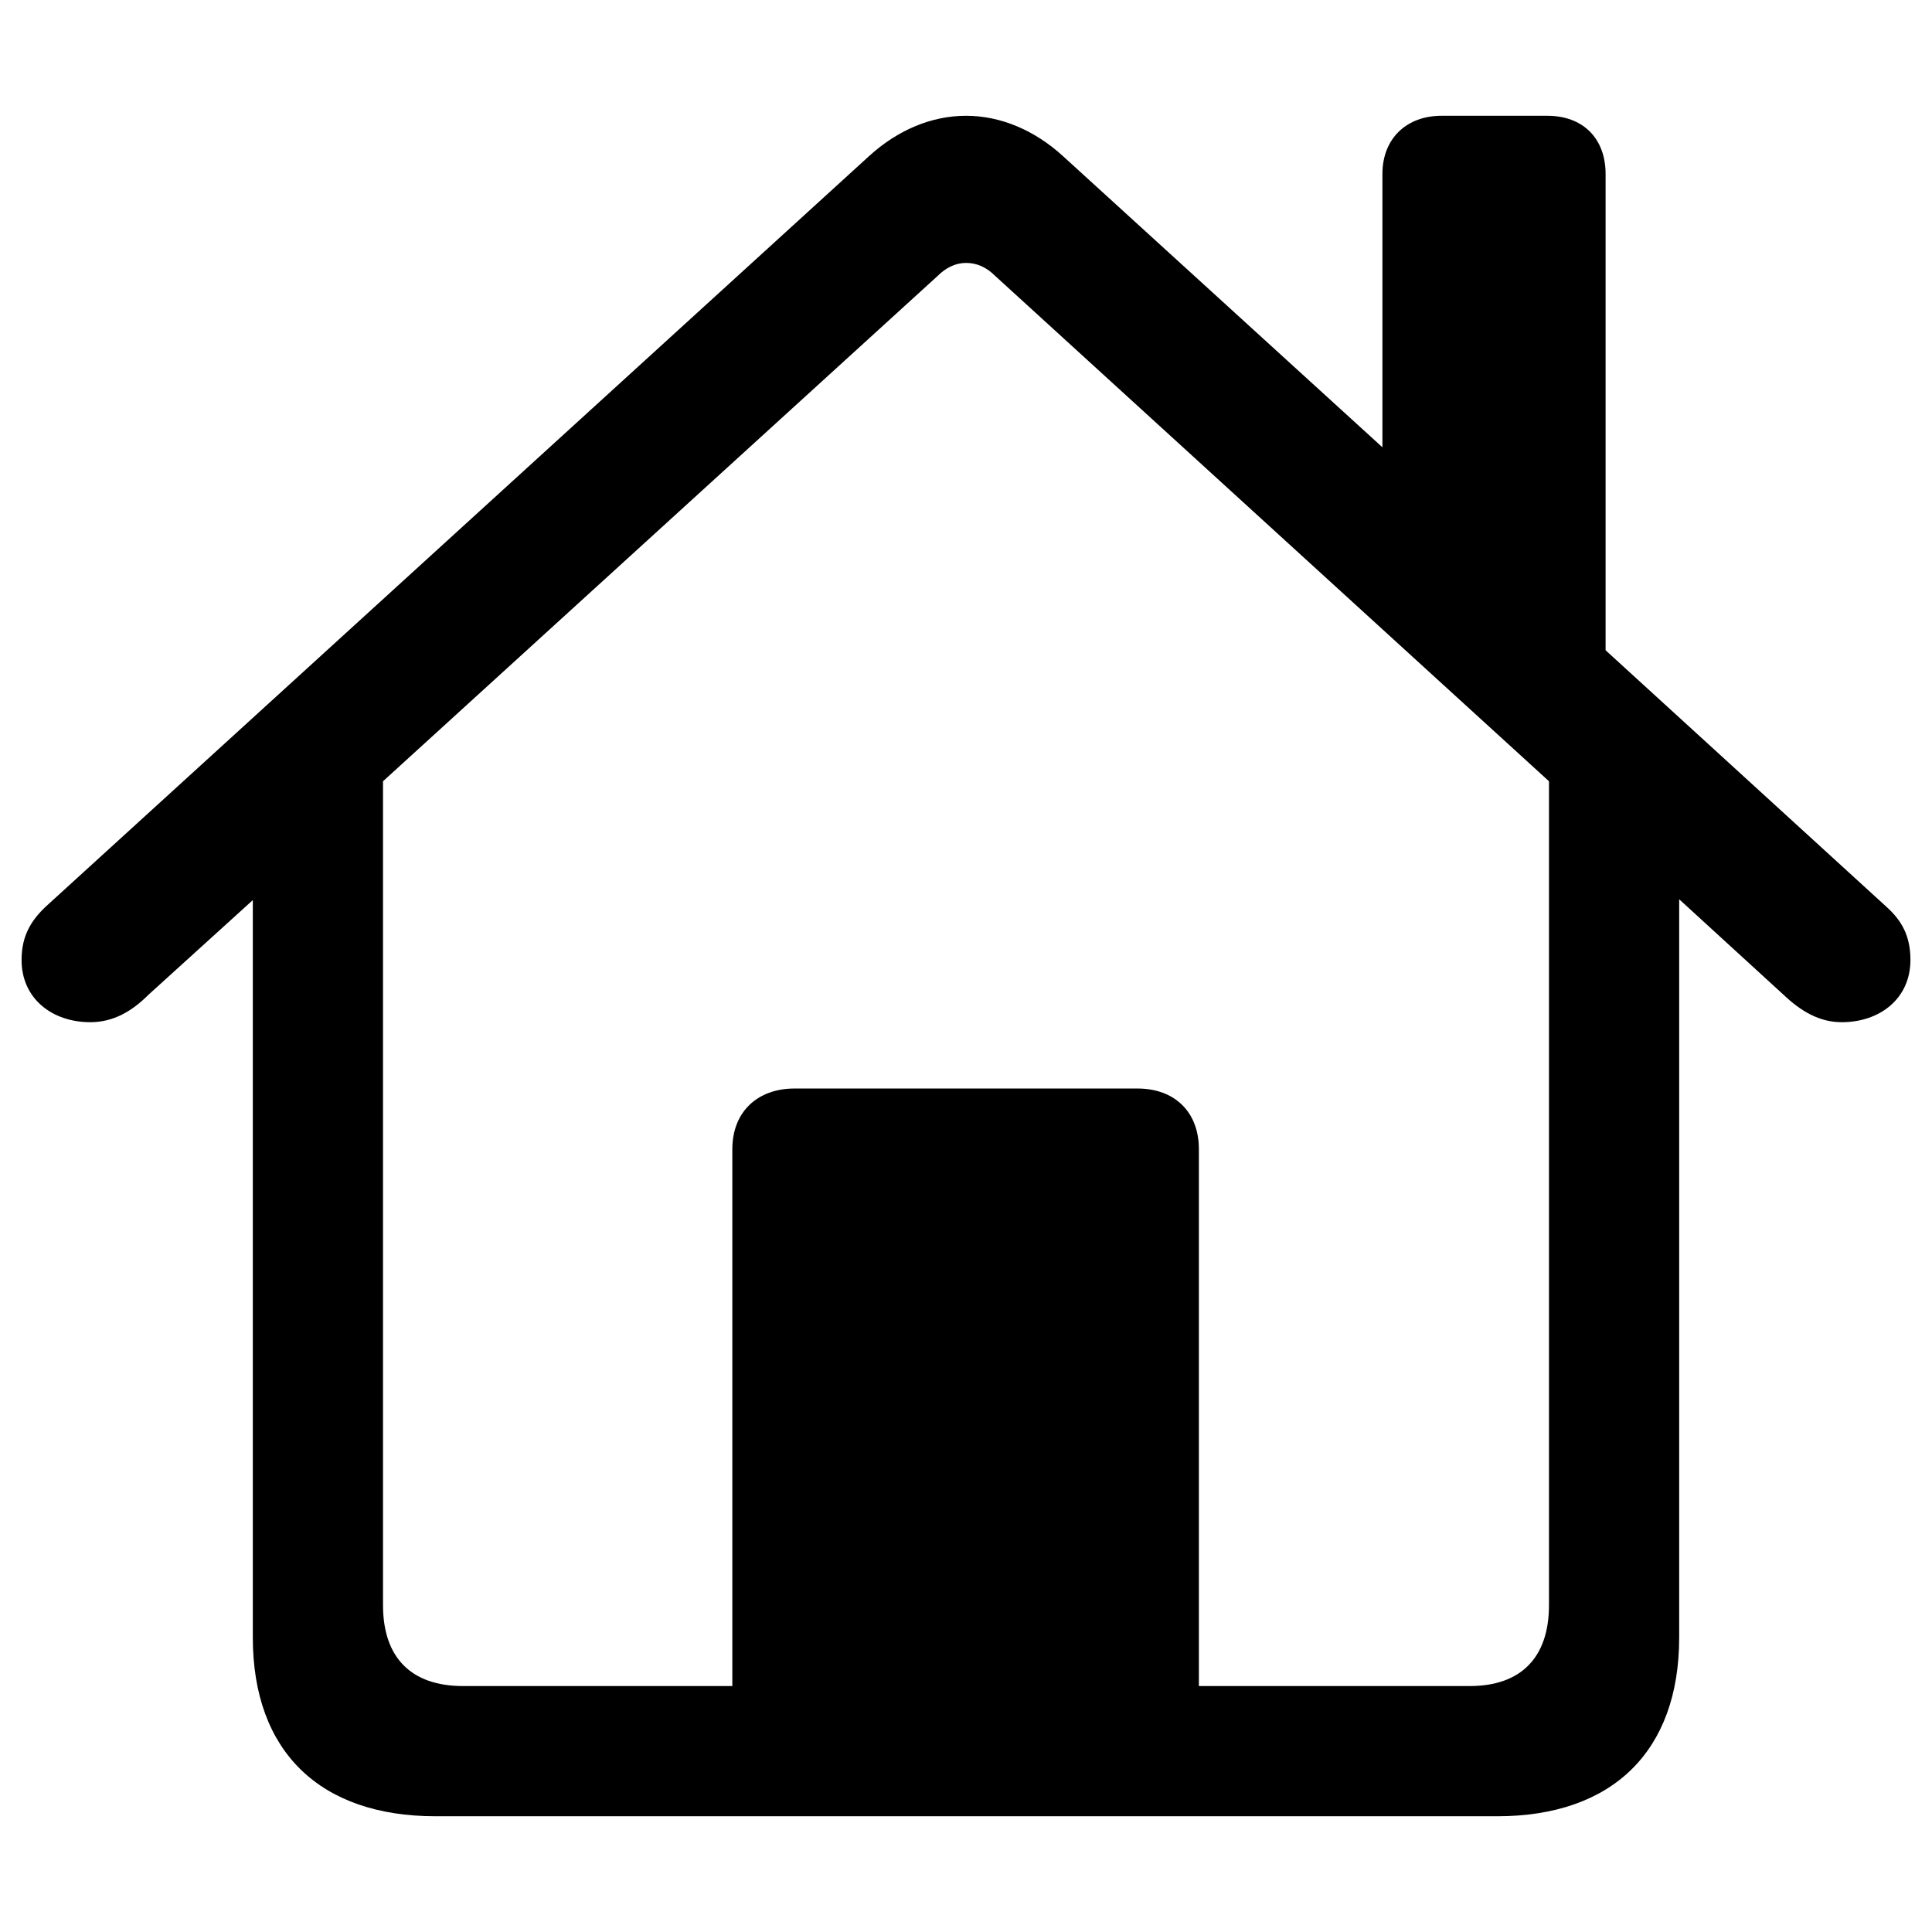
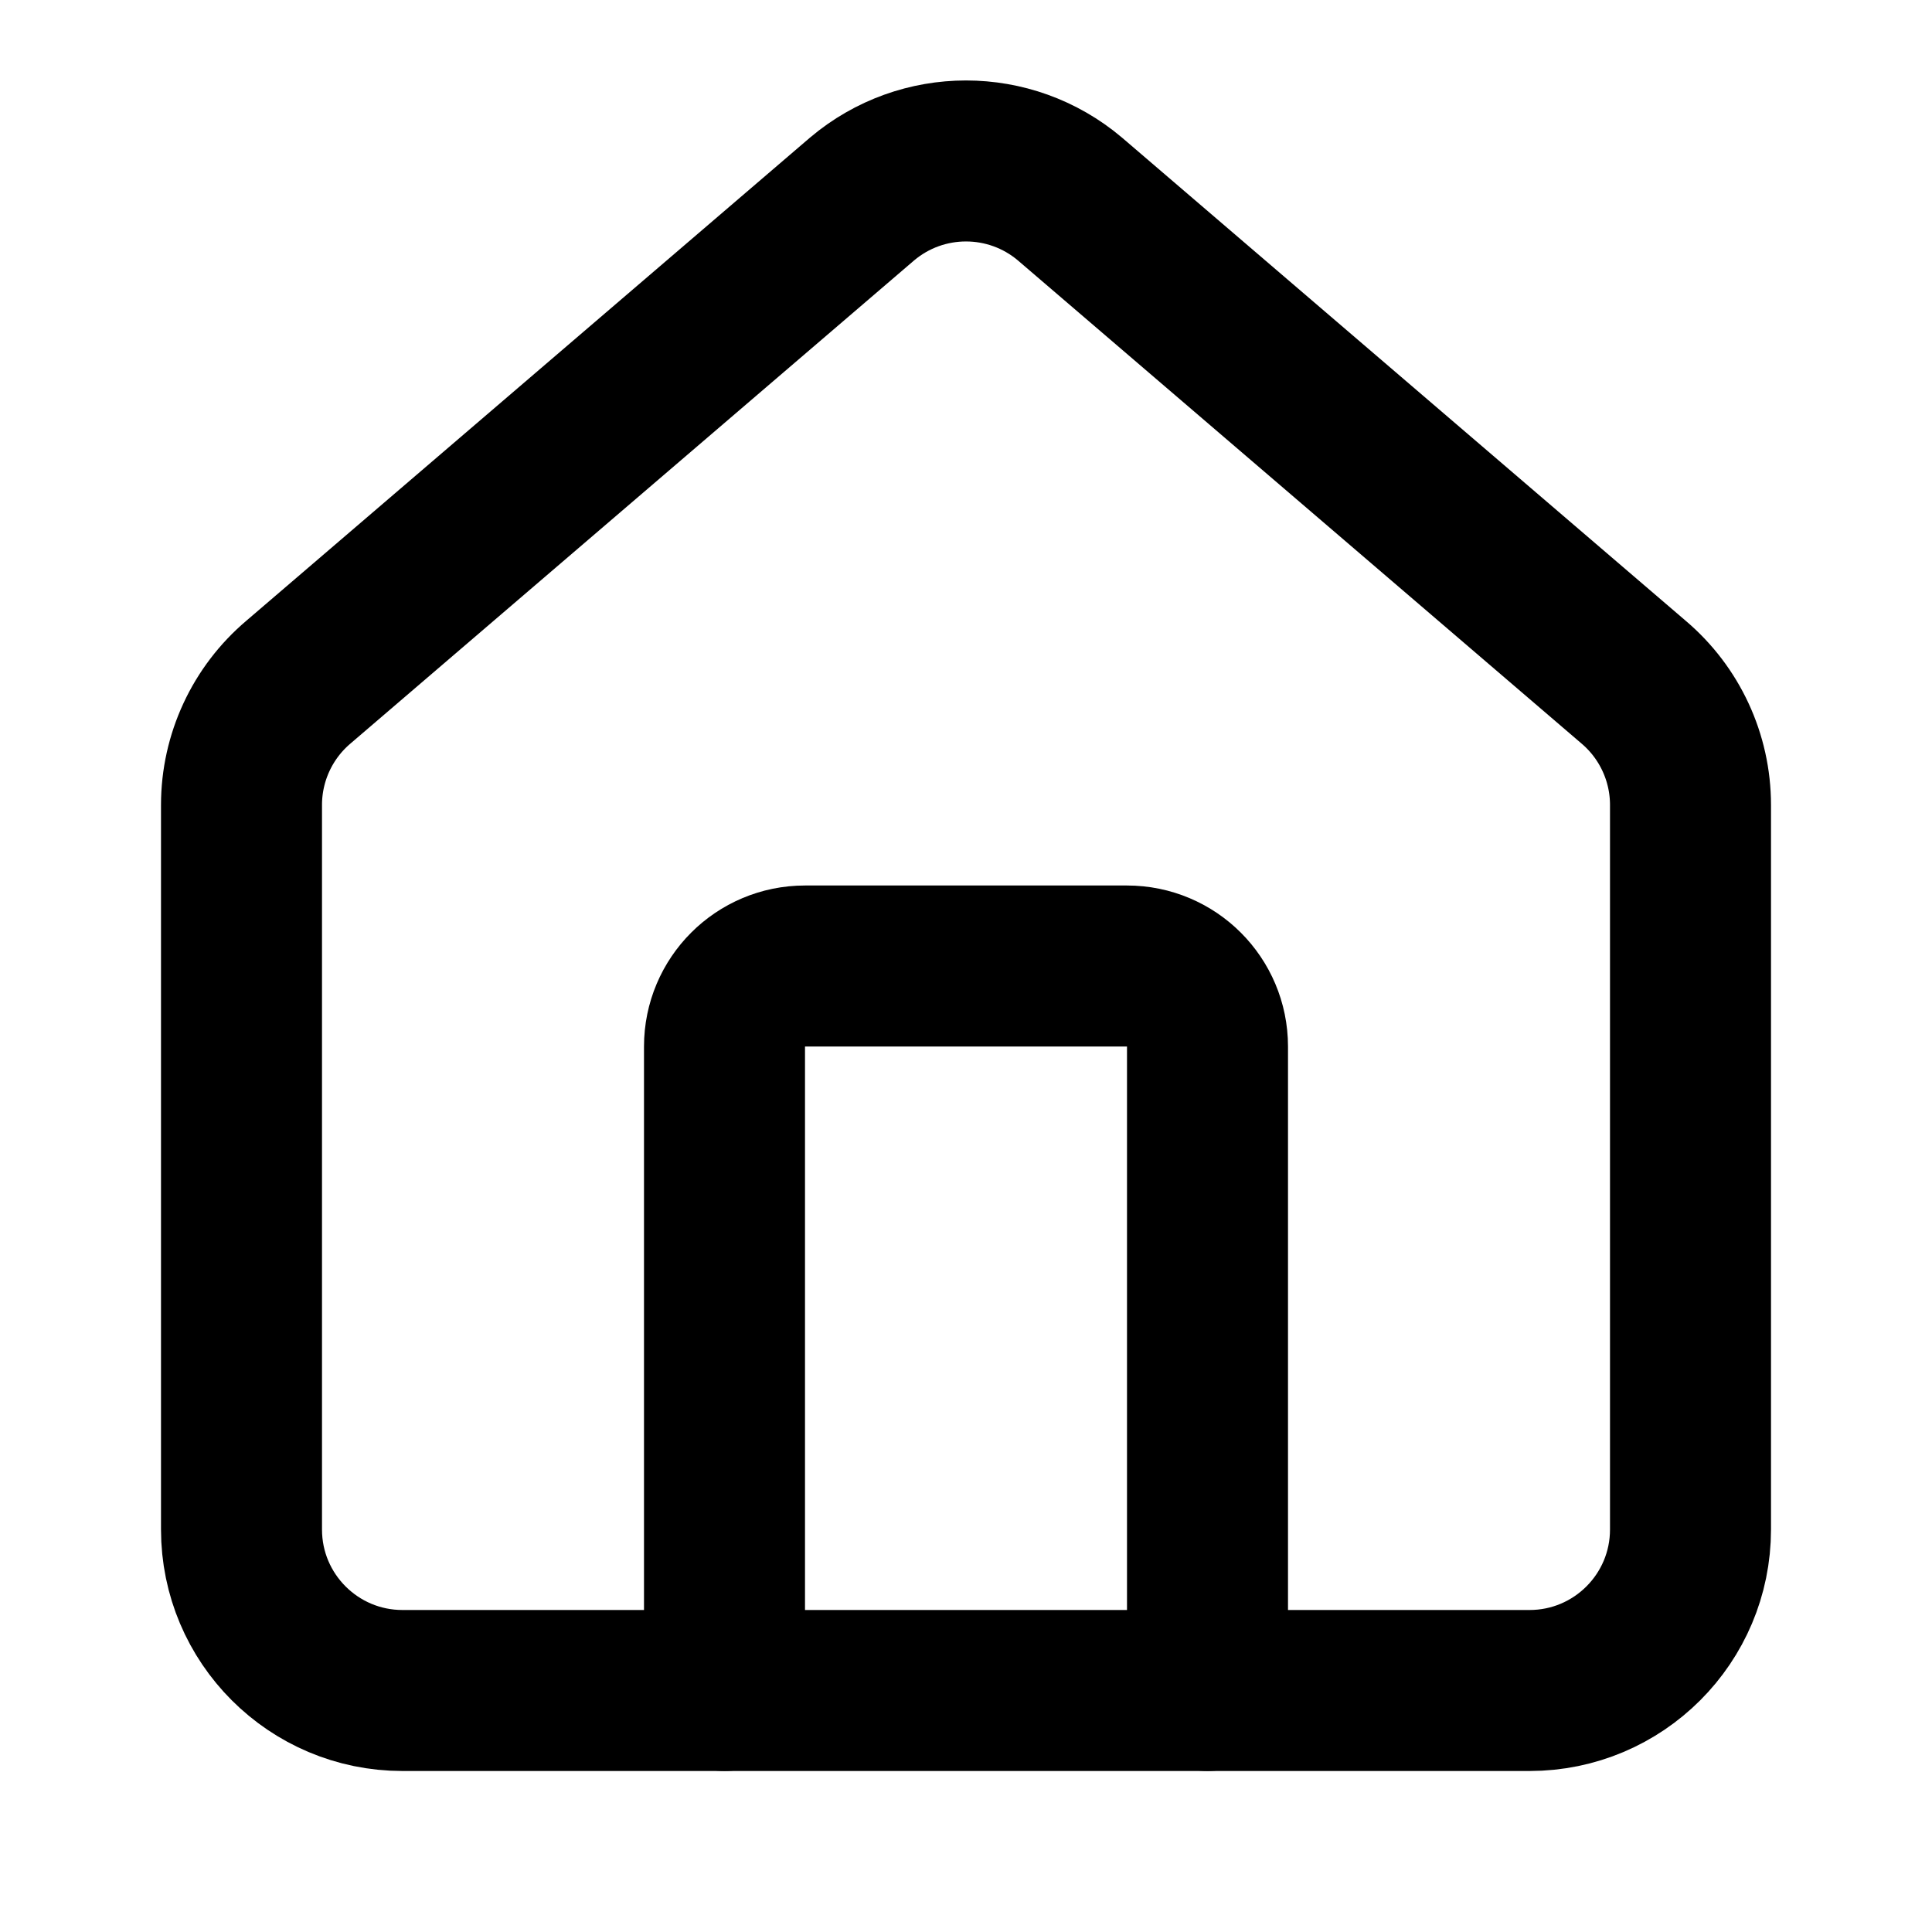
- <svg xmlns="http://www.w3.org/2000/svg" width="56" height="56" viewBox="0 0 56 56">
-   <path d="M 12.625 52.645 L 43.399 52.645 C 46.727 52.645 48.672 50.77 48.672 47.465 L 48.672 26.066 L 51.695 28.832 C 52.188 29.301 52.727 29.629 53.383 29.629 C 54.484 29.629 55.375 28.949 55.375 27.824 C 55.375 27.121 55.117 26.676 54.672 26.277 L 46.539 18.848 L 46.539 5.043 C 46.539 4.012 45.883 3.356 44.852 3.356 L 41.781 3.356 C 40.773 3.356 40.07 4.012 40.07 5.043 L 40.07 12.965 L 30.813 4.527 C 29.992 3.777 29.008 3.356 28 3.356 C 26.992 3.356 26.008 3.777 25.188 4.527 L 1.328 26.277 C .906 26.676 .625 27.121 .625 27.824 C .625 28.949 1.516 29.629 2.617 29.629 C 3.297 29.629 3.836 29.301 4.305 28.832 L 7.328 26.09 L 7.328 47.465 C 7.328 50.77 9.274 52.645 12.625 52.645 Z M 34.75 33.309 C 34.75 32.23 34.047 31.551 32.969 31.551 L 23.031 31.551 C 21.953 31.551 21.227 32.23 21.227 33.309 L 21.227 48.871 L 13.422 48.871 C 11.922 48.871 11.102 48.051 11.102 46.527 L 11.102 22.645 L 27.18 7.996 C 27.414 7.762 27.695 7.621 28 7.621 C 28.305 7.621 28.586 7.738 28.844 7.996 L 44.898 22.645 L 44.898 46.527 C 44.898 48.051 44.078 48.871 42.602 48.871 L 34.75 48.871 Z" />
+ <svg xmlns="http://www.w3.org/2000/svg" width="24" height="24" viewBox="0 0 24 24" fill="none" stroke="currentColor" stroke-width="2" stroke-linecap="round" stroke-linejoin="round">
+   <path d="M15 21v-8a1 1 0 0 0-1-1h-4a1 1 0 0 0-1 1v8" />
+   <path d="M3 10a2 2 0 0 1 .709-1.528l7-6a2 2 0 0 1 2.582 0l7 6A2 2 0 0 1 21 10v9a2 2 0 0 1-2 2H5a2 2 0 0 1-2-2z" />
</svg>
